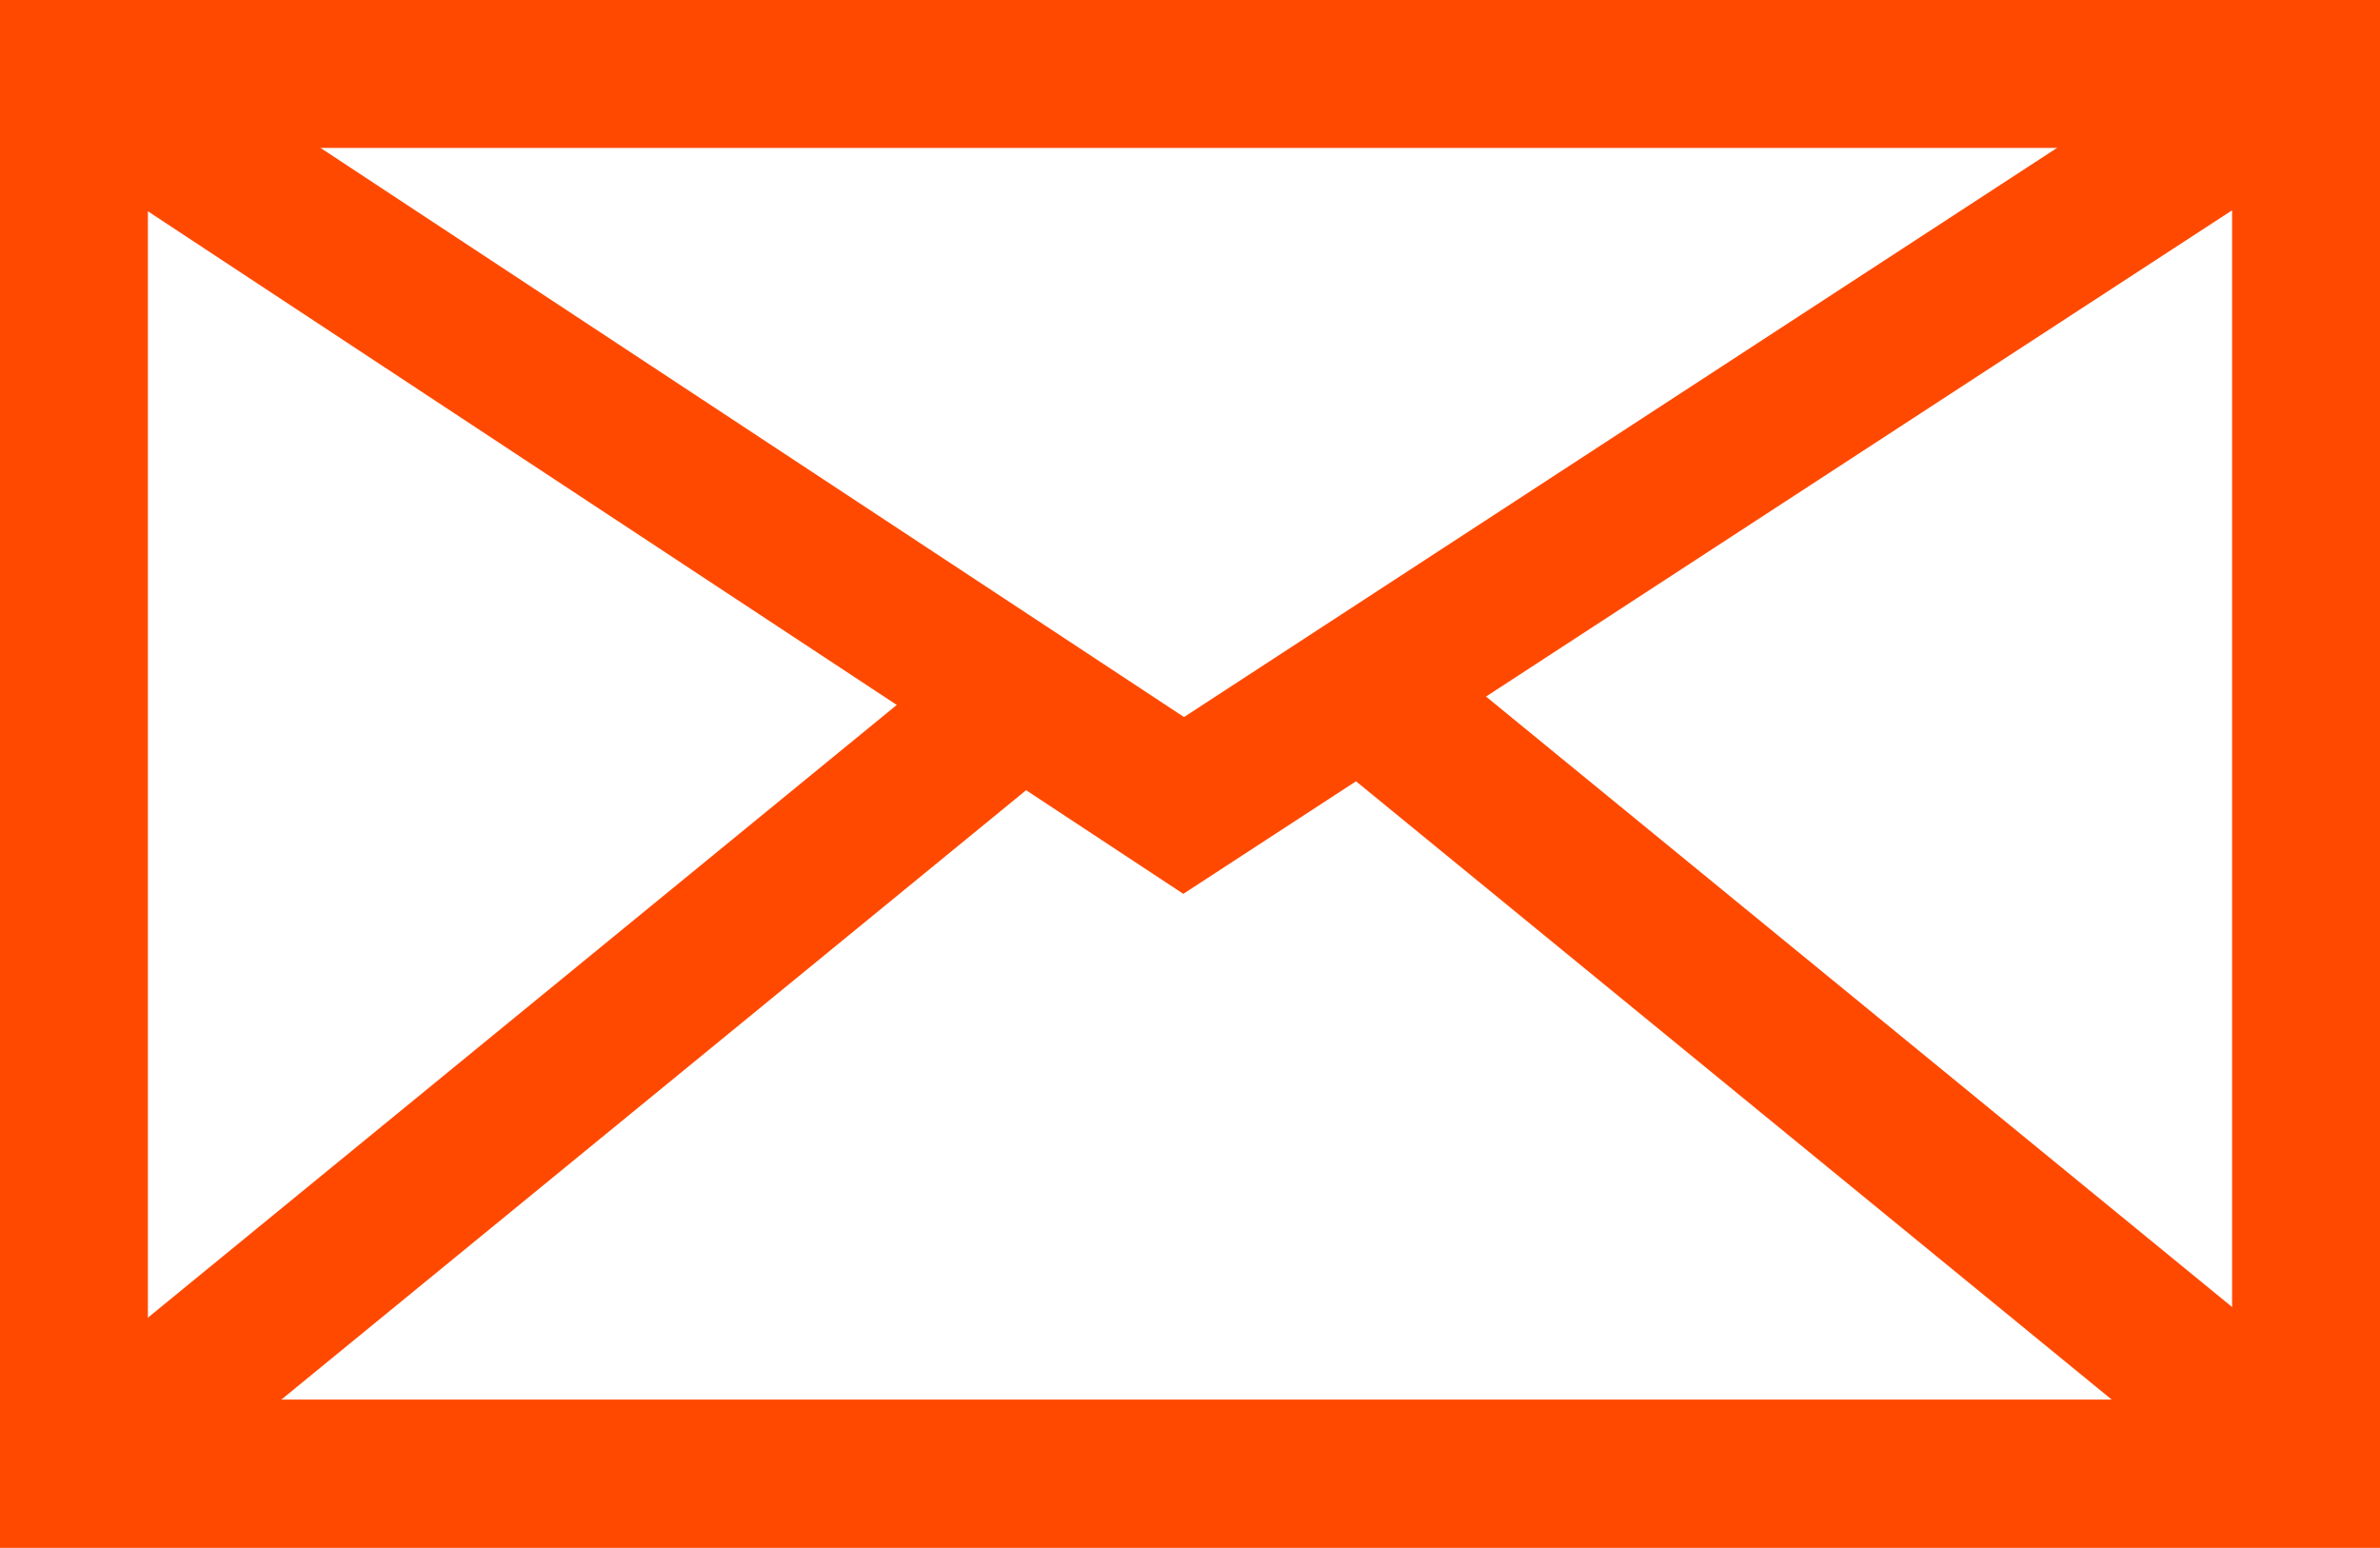
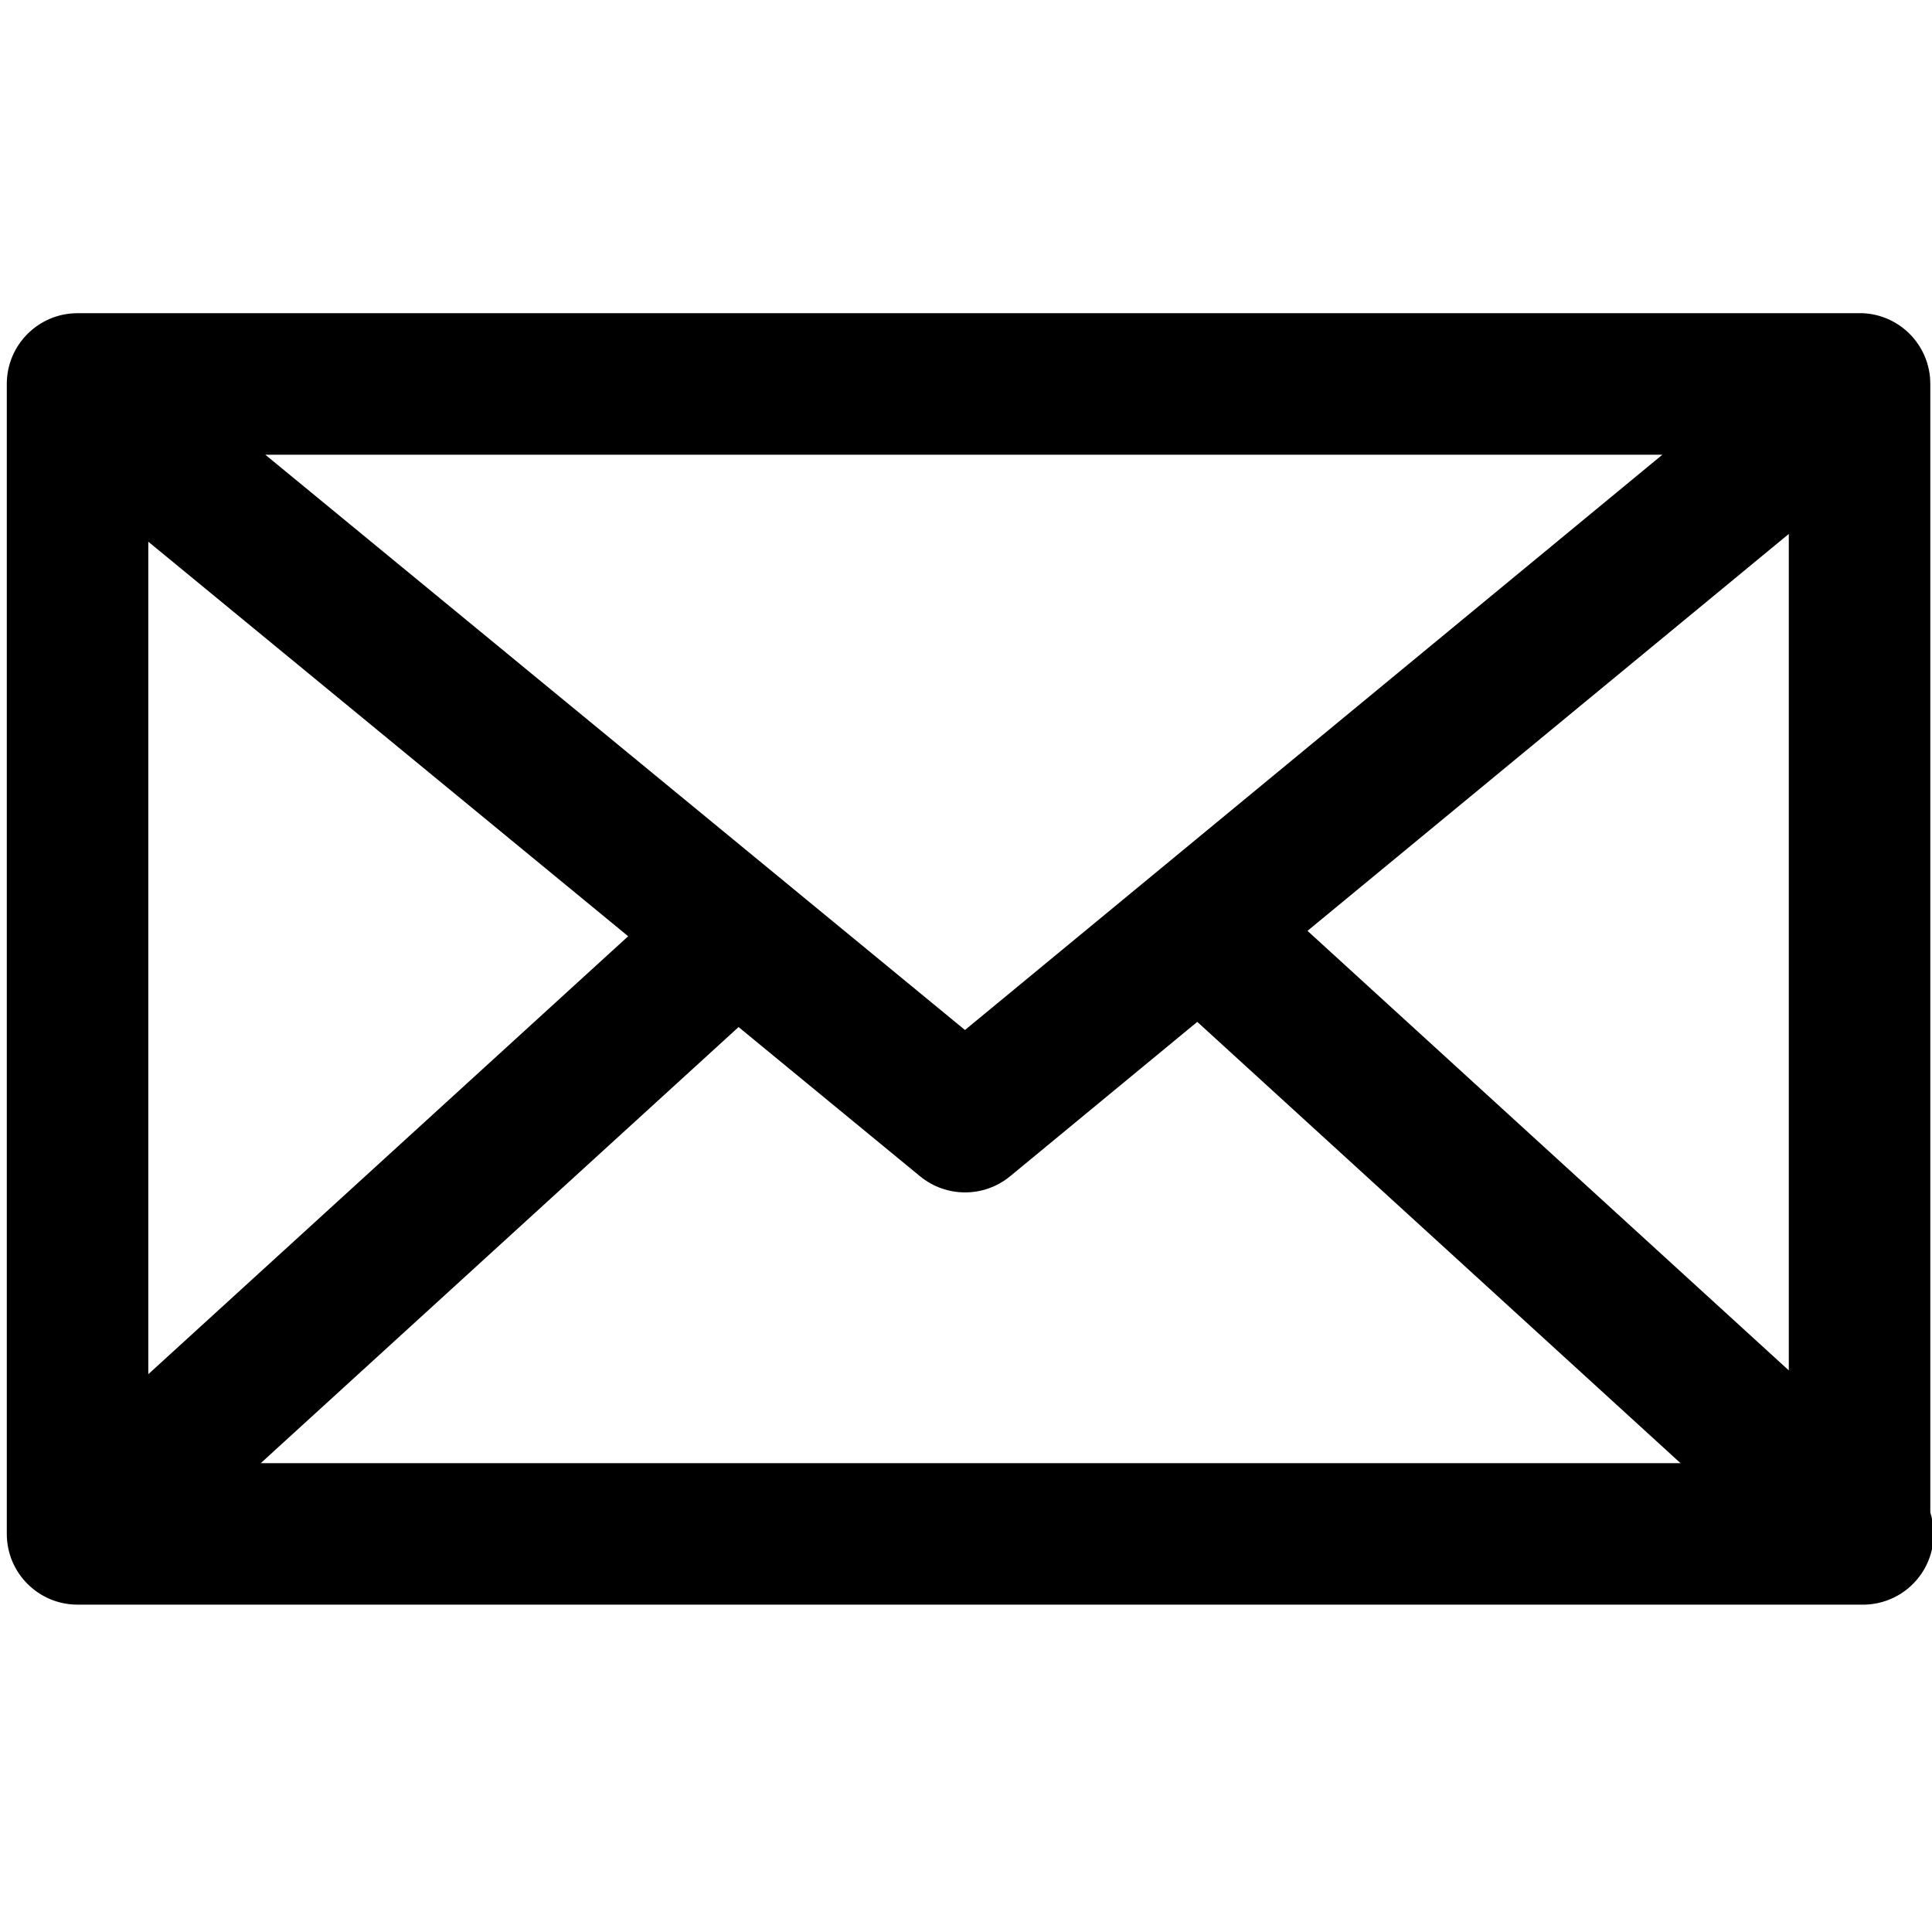
- <svg xmlns="http://www.w3.org/2000/svg" id="Layer_1" data-name="Layer 1" viewBox="0 0 67.58 43.95">
-   <defs>
-     <style>.cls-1{fill:#ff4900;}</style>
-   </defs>
-   <polygon class="cls-1" points="65.48 41.84 65.48 39.74 4.2 39.74 4.2 4.2 63.38 4.2 63.38 41.84 65.48 41.84 65.48 39.74 65.48 41.84 67.58 41.84 67.58 0 0 0 0 43.95 67.58 43.95 67.58 41.84 65.48 41.84" />
-   <polygon class="cls-1" points="0.94 3.85 33.6 25.38 66.62 3.86 64.33 0.34 33.62 20.36 3.26 0.35 0.94 3.85 0.94 3.85" />
-   <polyline class="cls-1" points="3.43 43.47 29.61 22.05 26.95 18.8 0.77 40.22" />
-   <polyline class="cls-1" points="67.18 40.22 41 18.8 38.34 22.05 64.52 43.47" />
+ <svg xmlns="http://www.w3.org/2000/svg" id="Layer_1" data-name="Layer 1" viewBox="0 0 1024 1024">
+   <path d="M1023.1,801.62V203.5A37.48,37.48,0,0,0,987.29,166h-.12c-.52,0-1,0-1.57,0H41.1A37.51,37.51,0,0,0,3.6,203.5V813a37.51,37.51,0,0,0,37.5,37.5H985.6l.85,0a37.48,37.48,0,0,0,36.65-48.86ZM78.6,287.11,332.94,496.23,78.6,728.36ZM948.1,726.34,693,493.37,948.1,283ZM511.46,545.92,140.61,241h740.5Zm-120-1.56,96.21,79.11a37.59,37.59,0,0,0,47.68,0l99.23-81.86L890.71,775.5H138.21Z" />
</svg>
